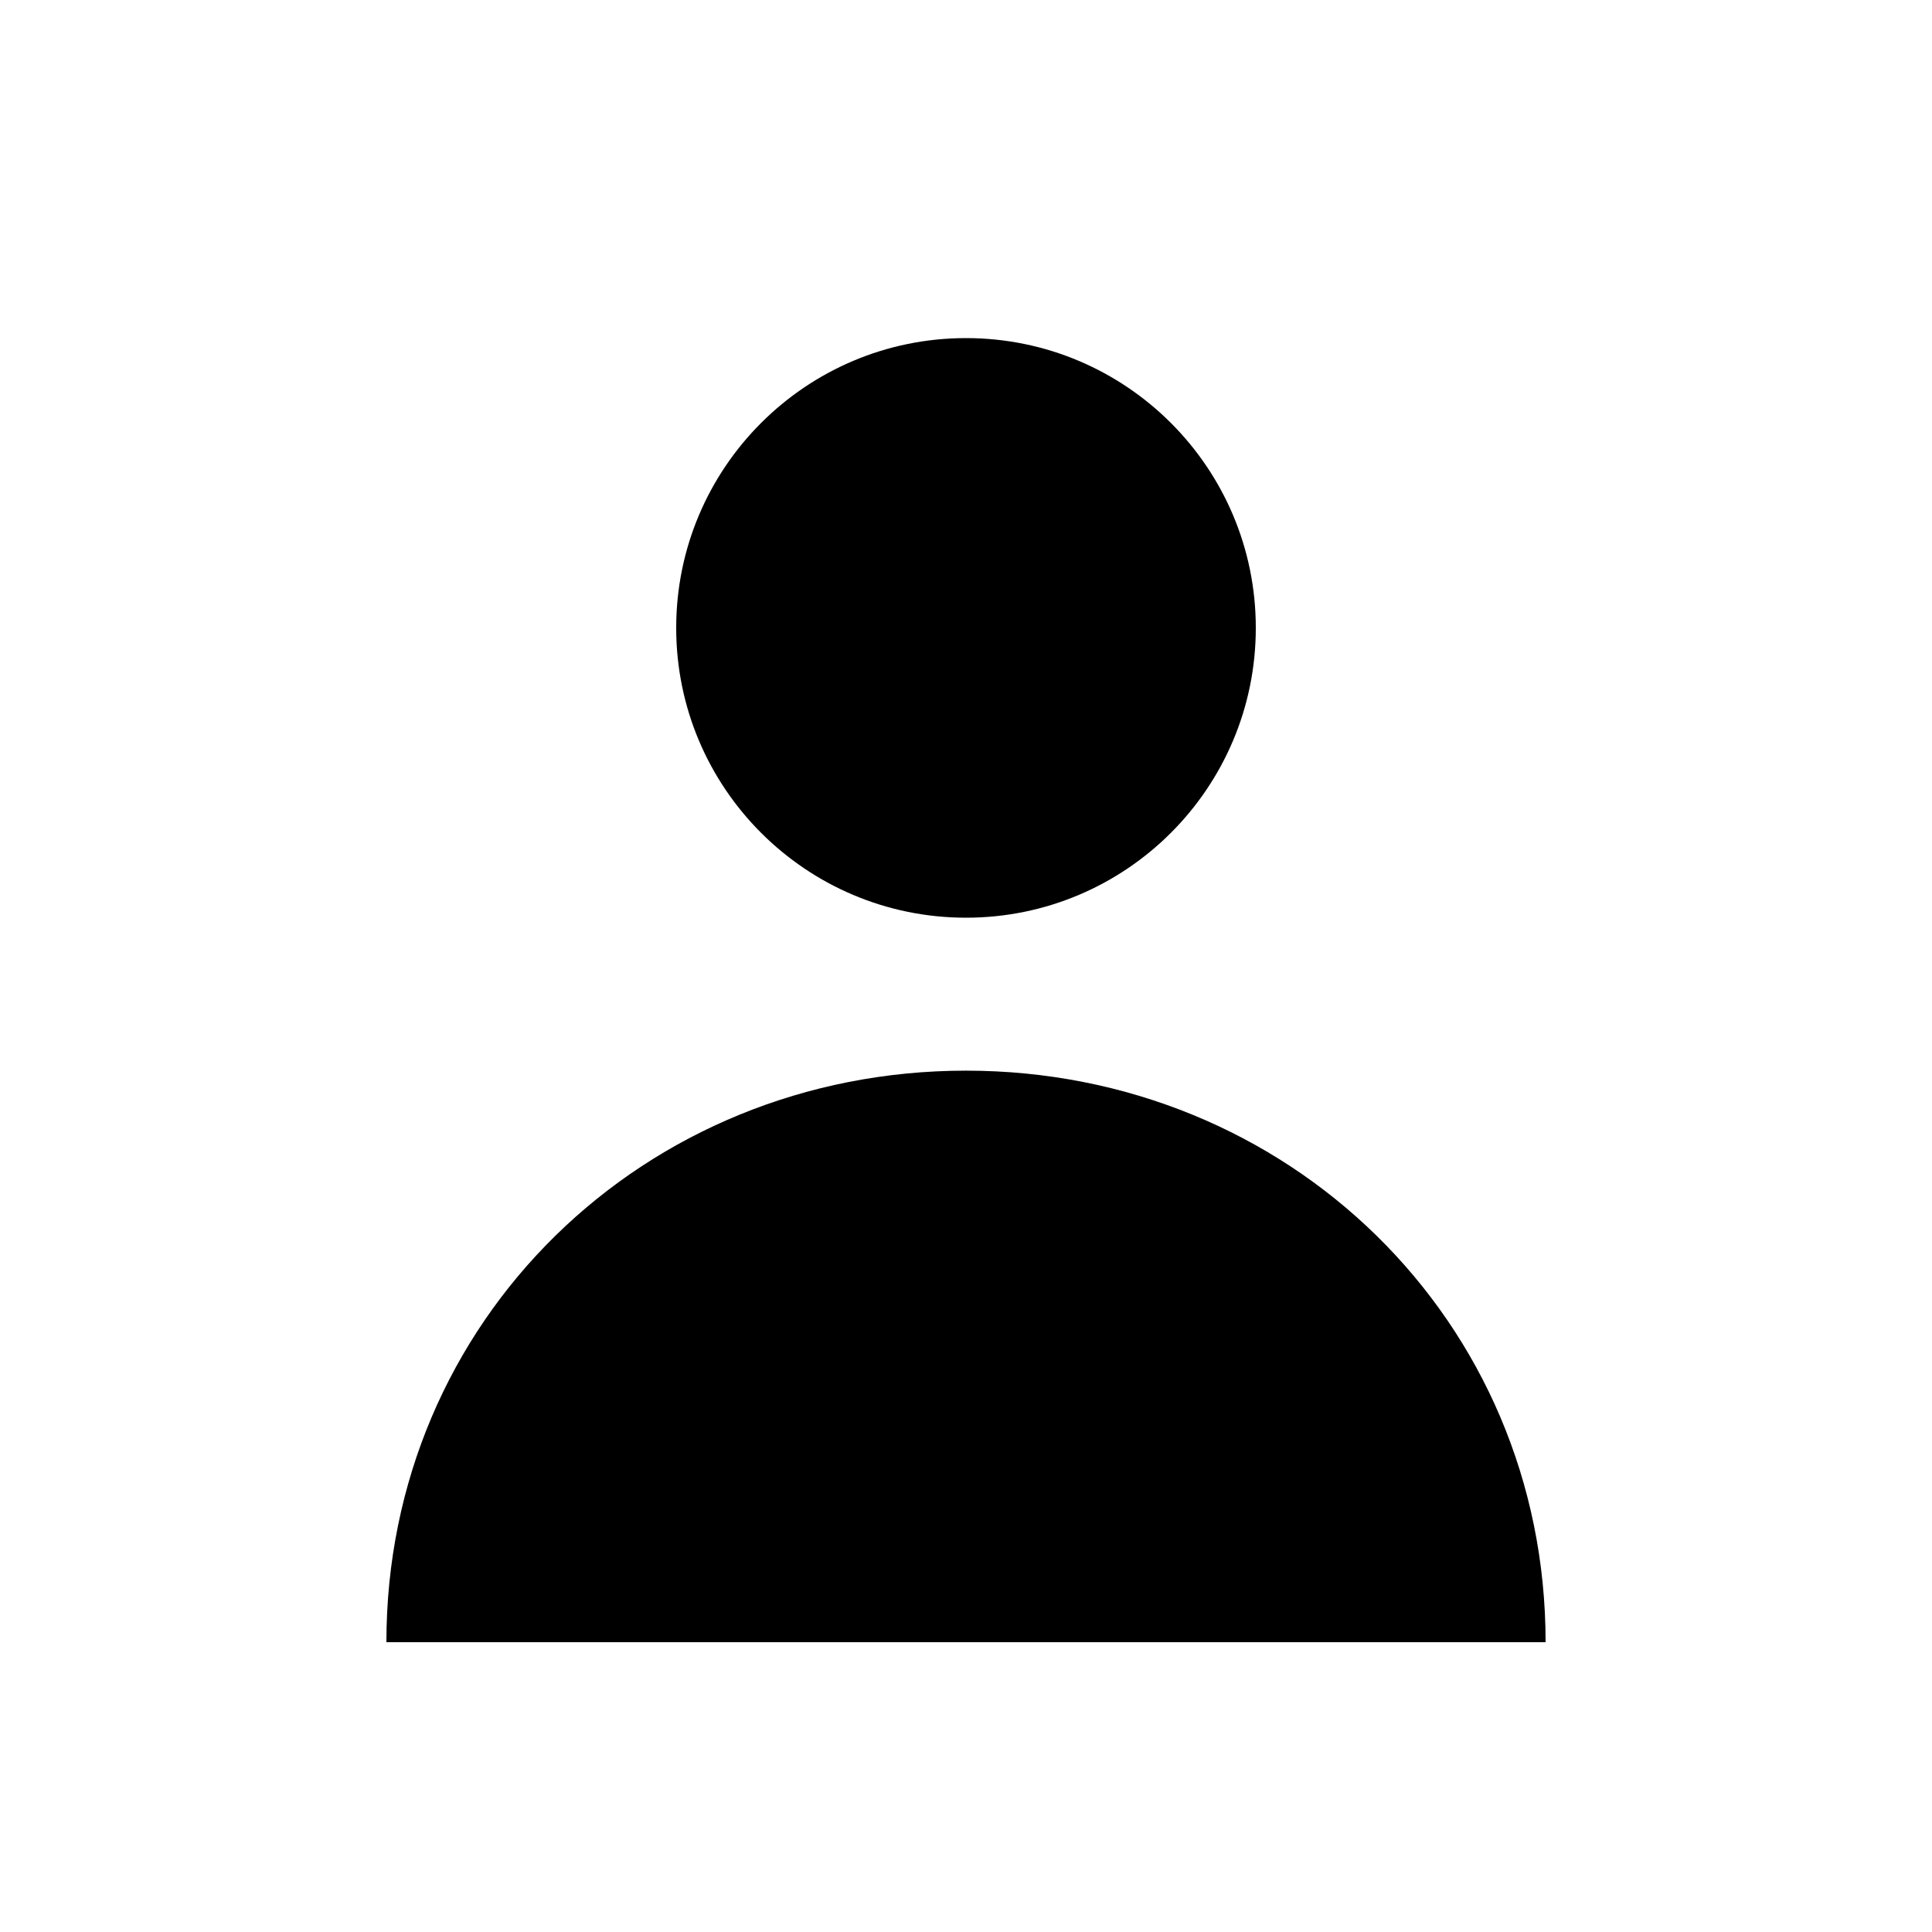
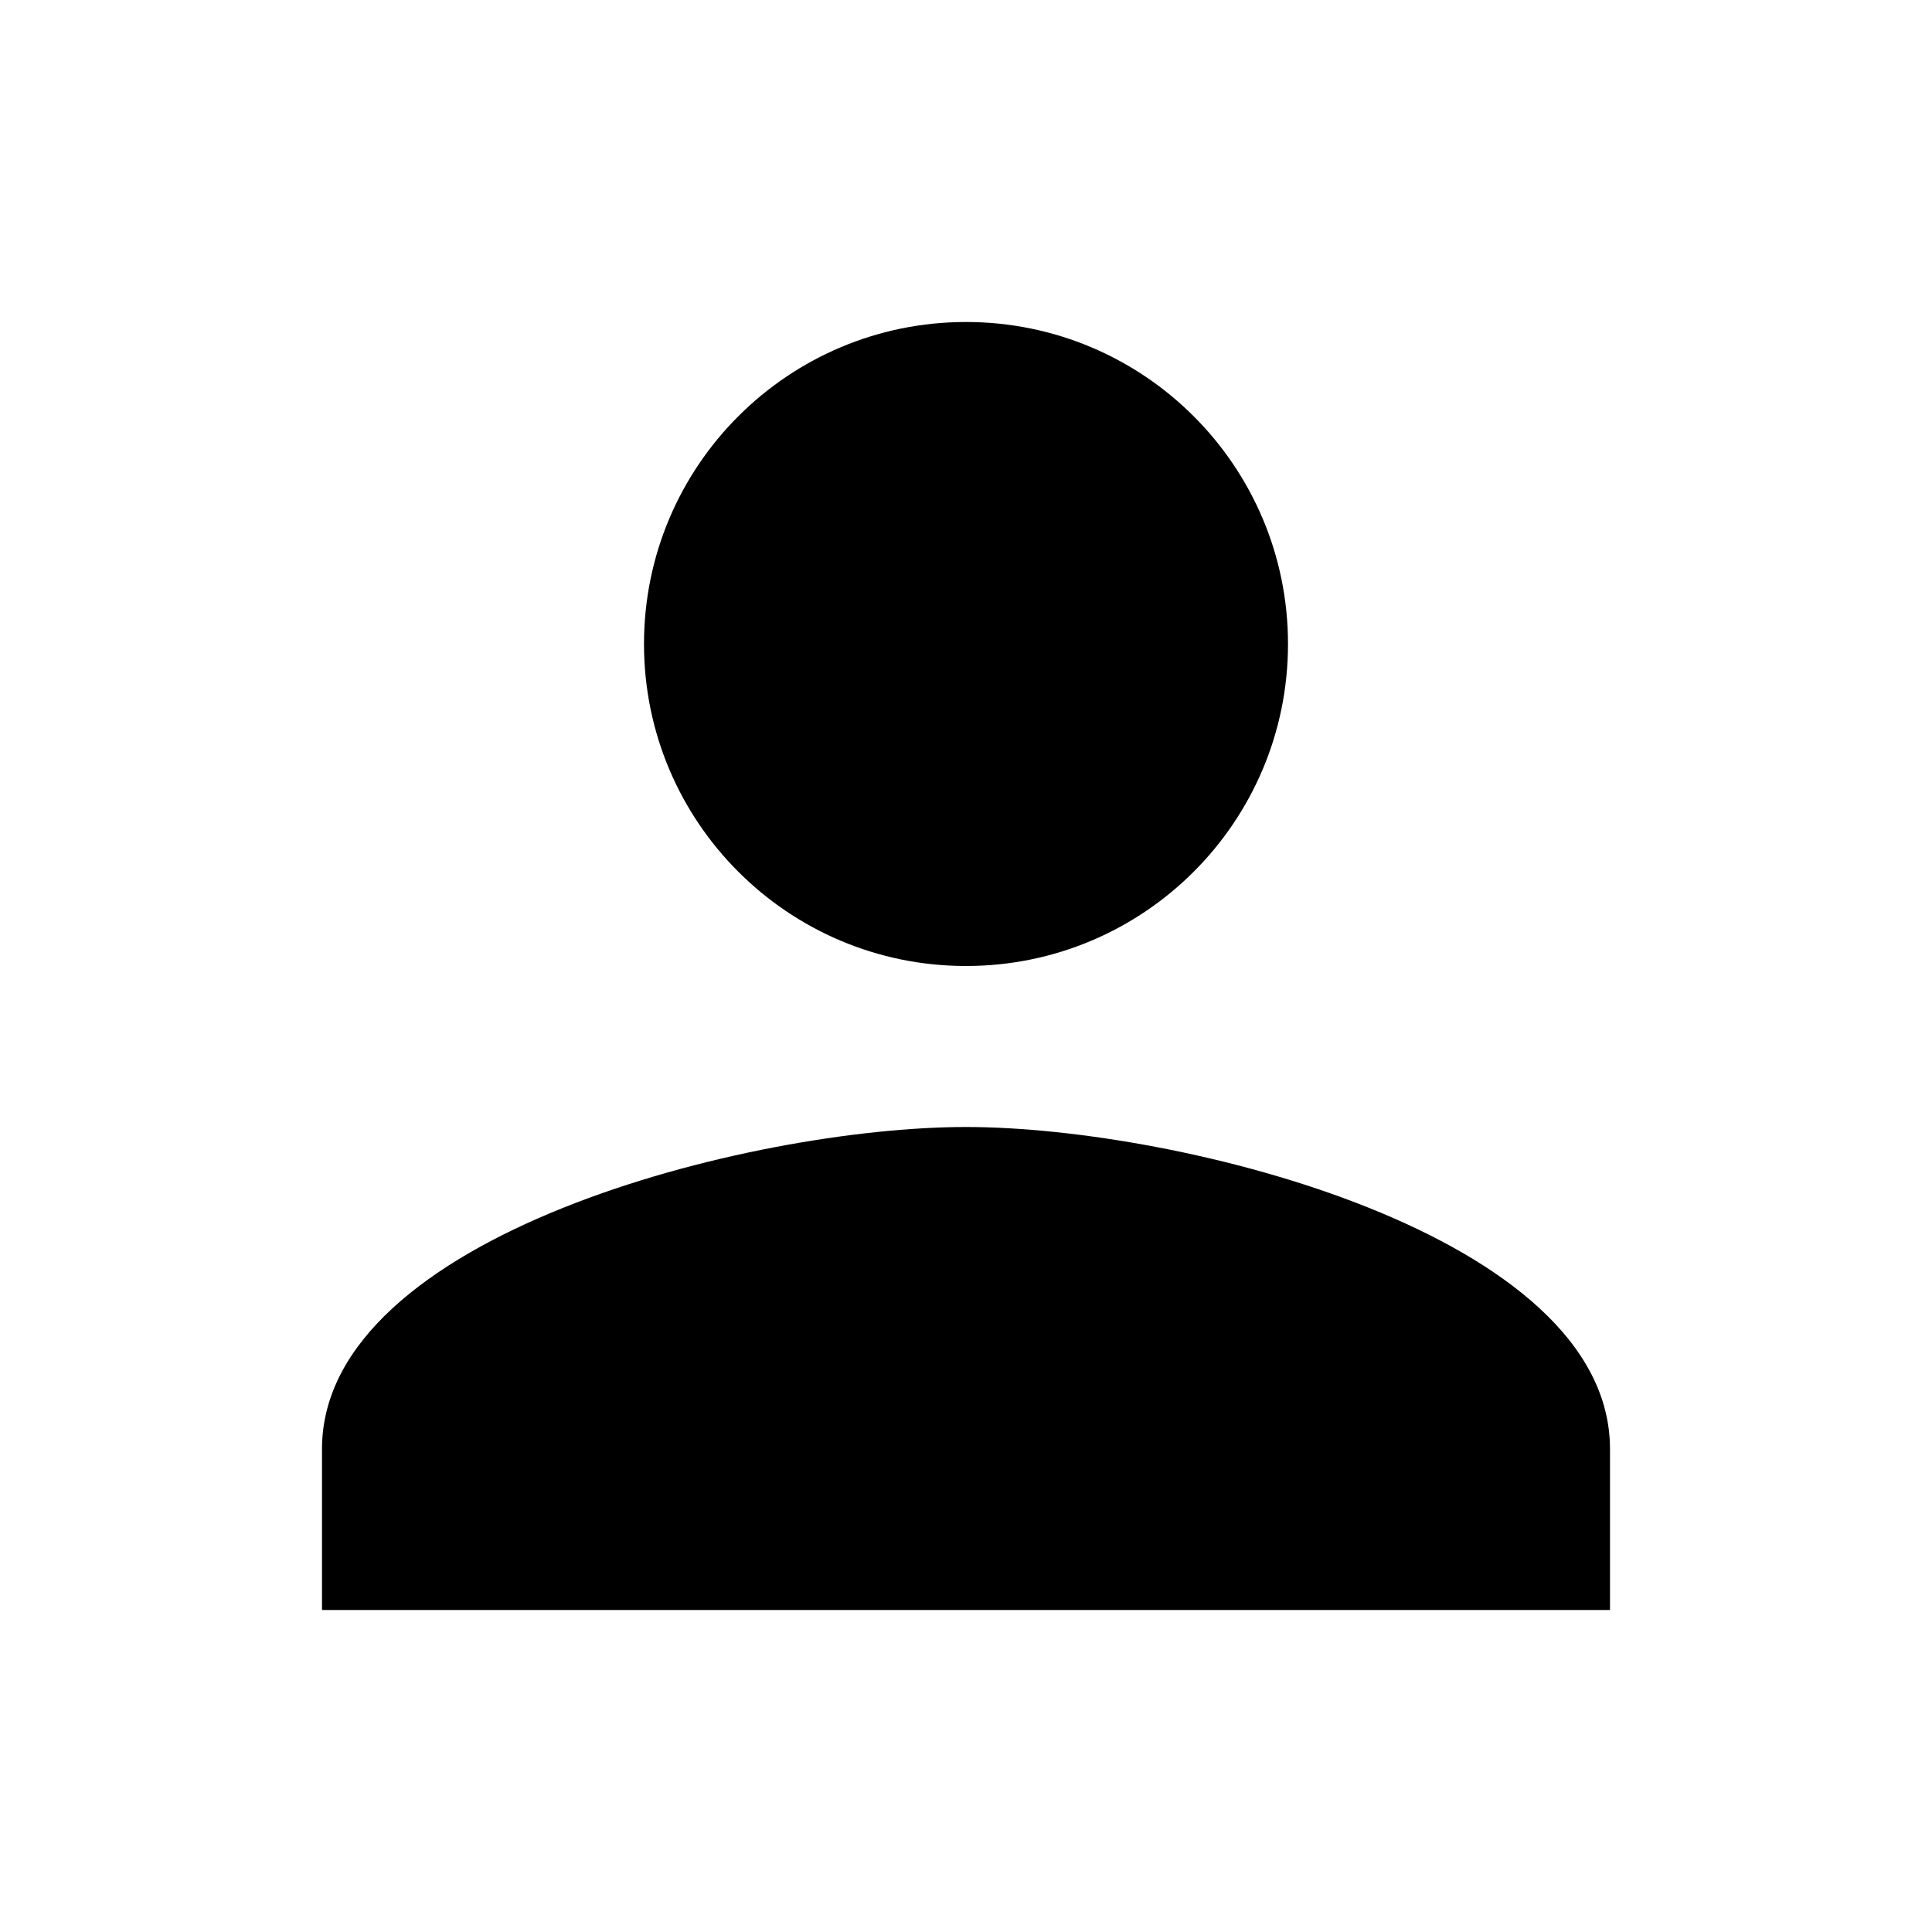
<svg xmlns="http://www.w3.org/2000/svg" viewBox="0 0 24 24" fill="none">
-   <circle cx="12" cy="7.8" r="3.6" fill="#000000" />
-   <path d="M4.8 20.4C4.8 16.4 8.0 13.3 12 13.3C16 13.3 19.2 16.4 19.2 20.4Z" fill="#000000" />
+   <path fill="#000000" d="M12,12c2.21,0 4,-1.79 4,-4s-1.79,-4 -4,-4 -4,1.79 -4,4 1.79,4 4,4zM12,14c-2.67,0 -8,1.34 -8,4v2h16v-2c0,-2.66 -5.33,-4 -8,-4z" />
</svg>
